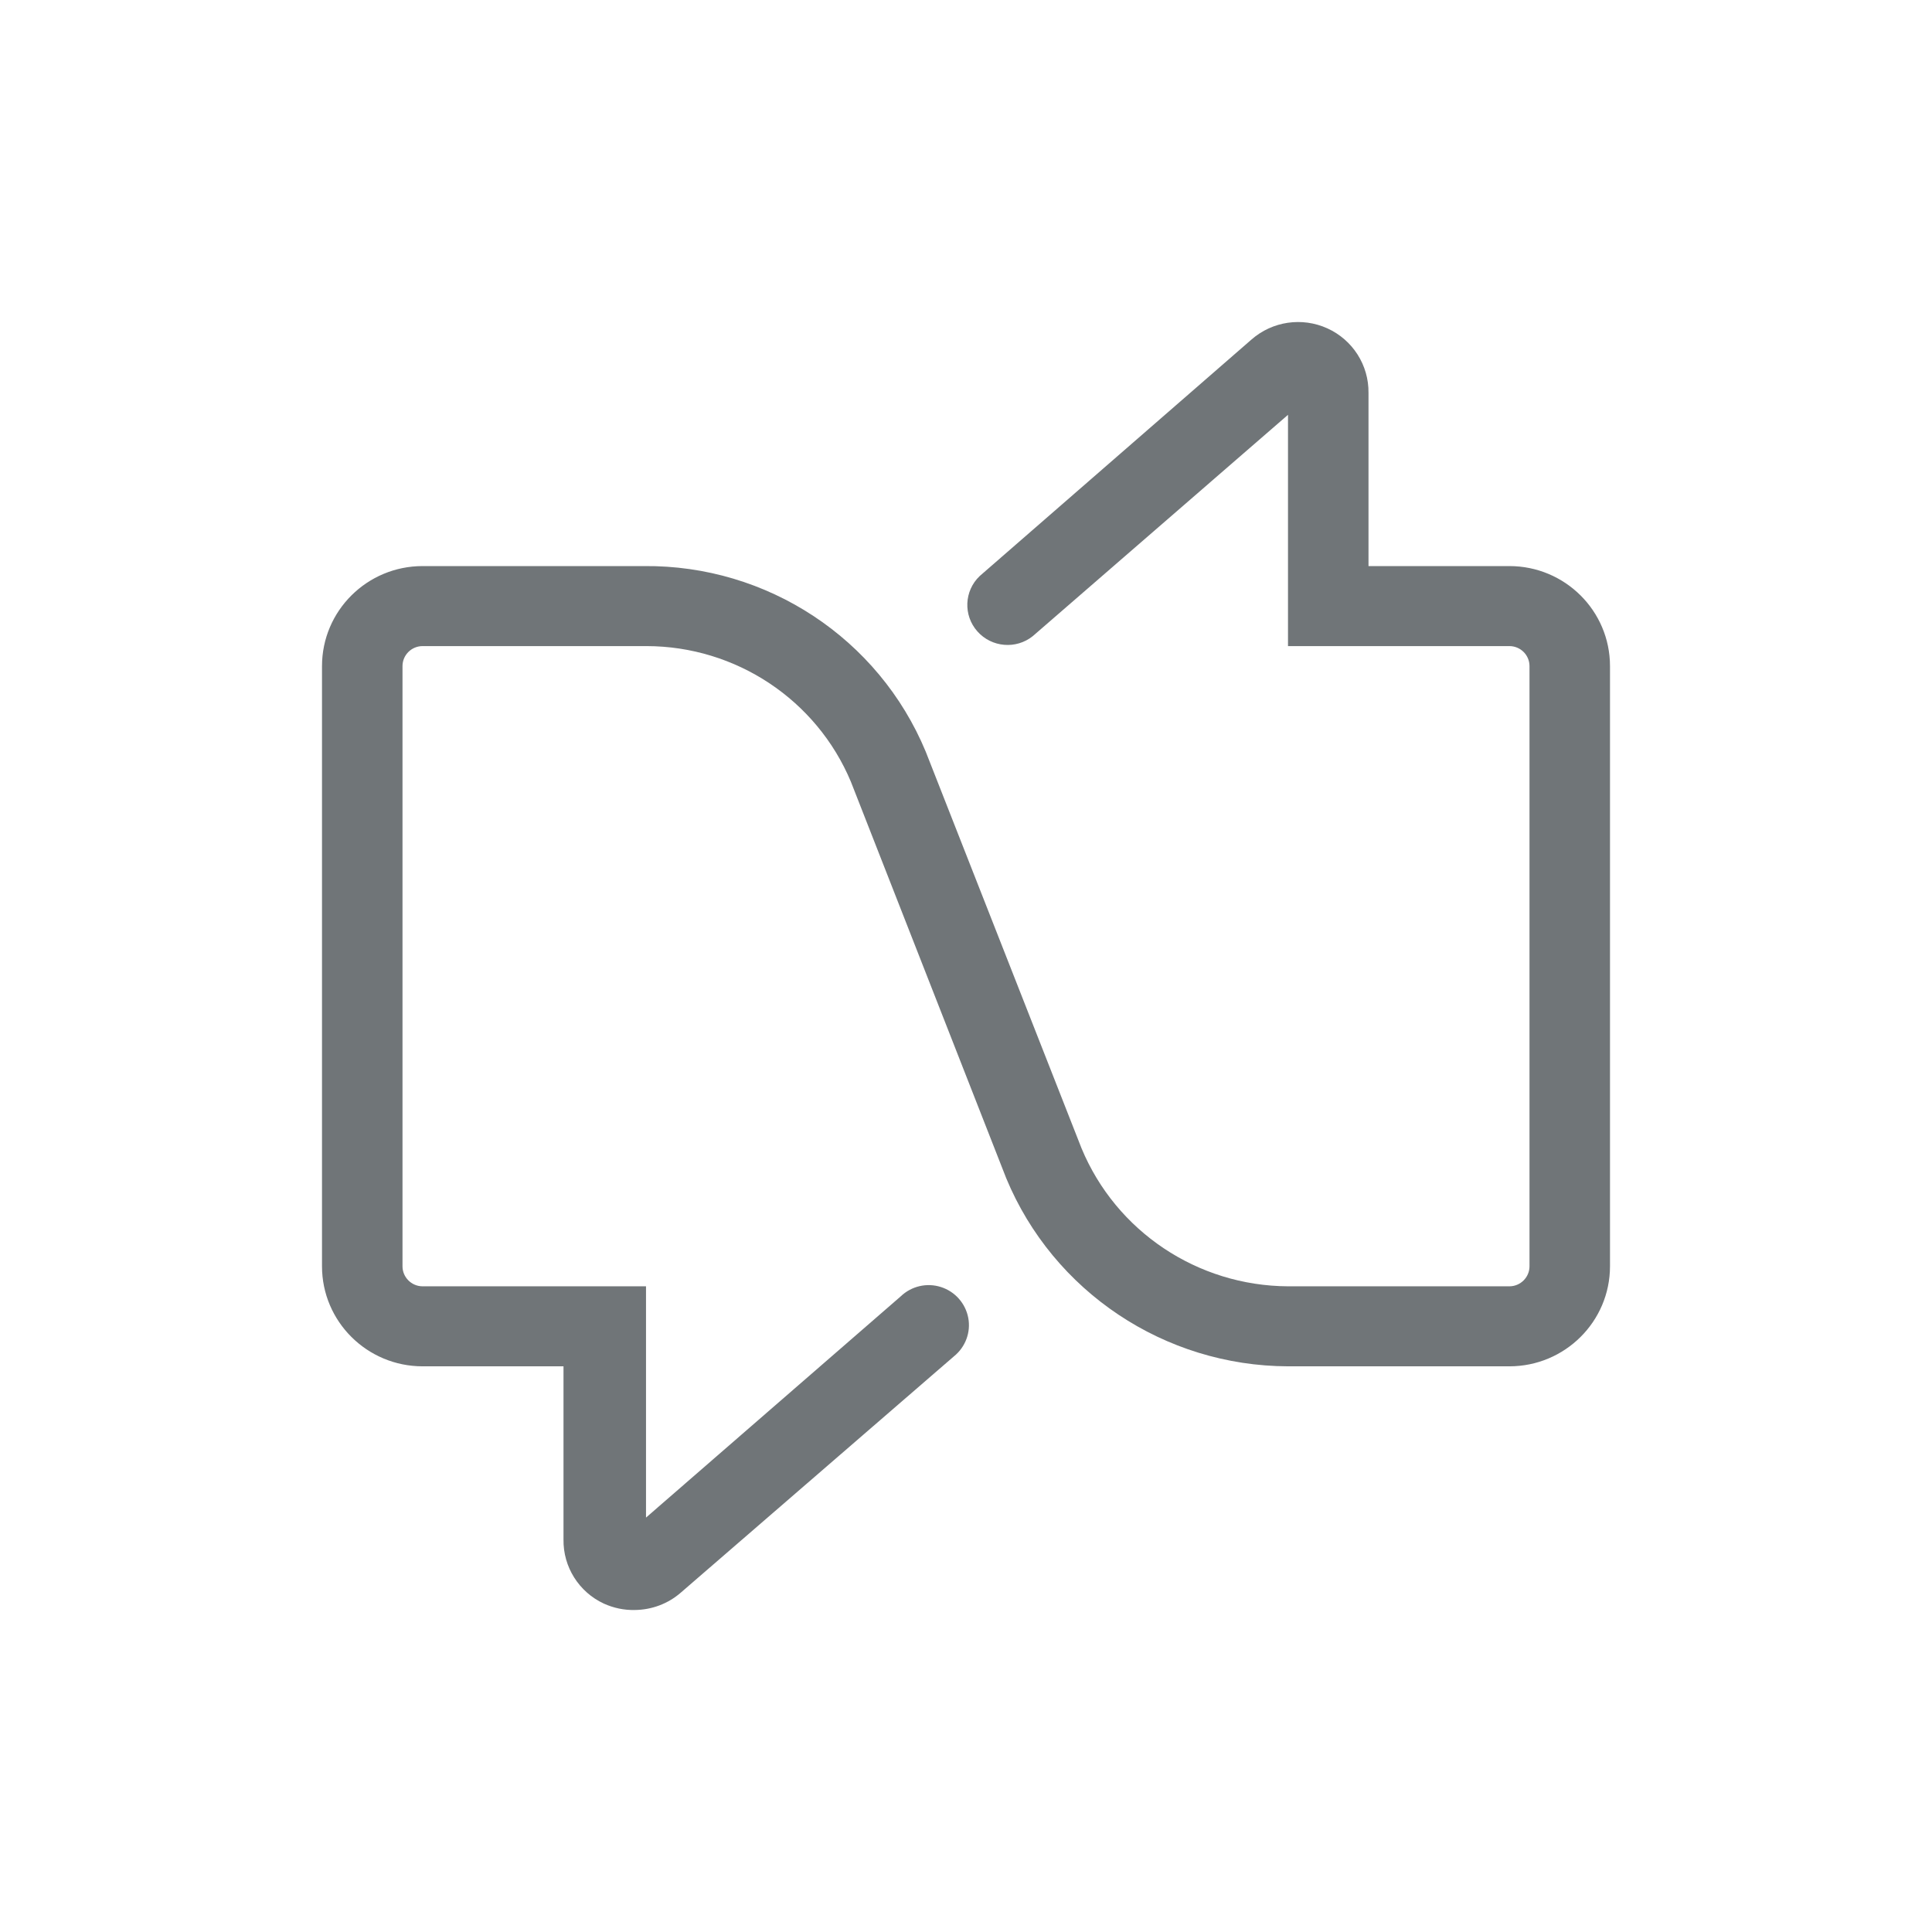
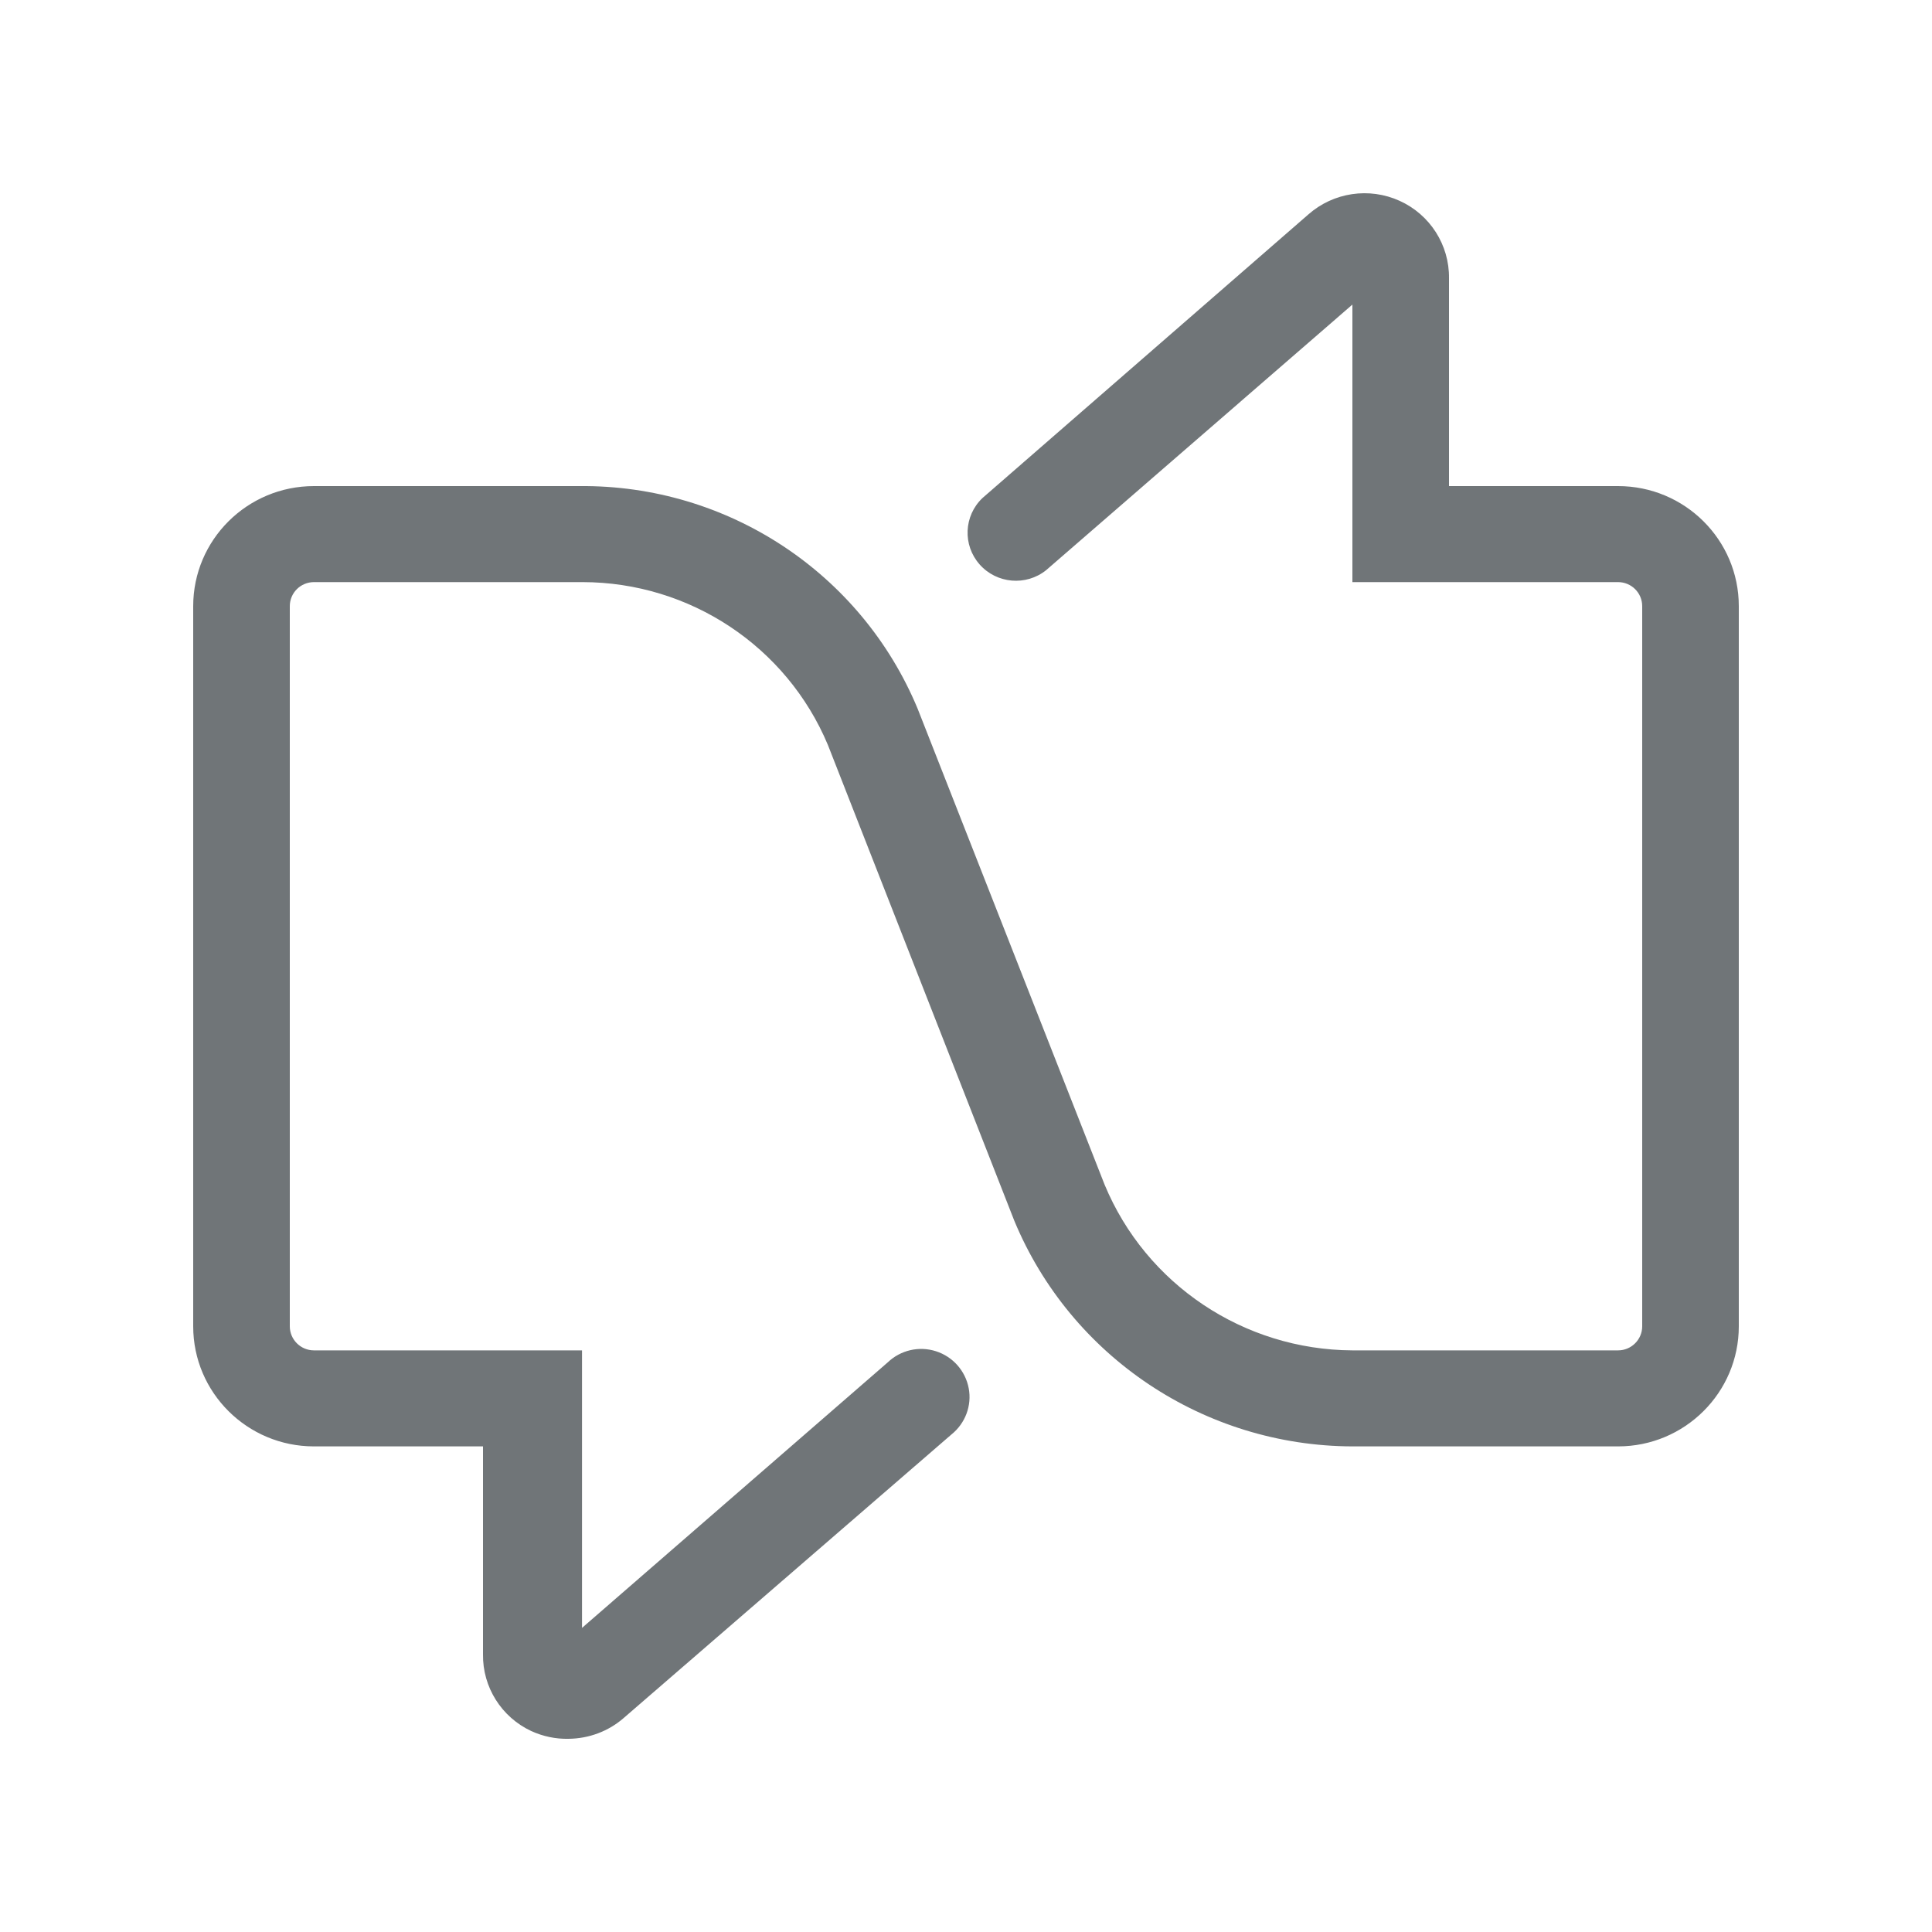
- <svg xmlns="http://www.w3.org/2000/svg" width="24" height="24" viewBox="0 0 24 24">
-   <path fill="#707578" fill-rule="evenodd" d="M7.885,20 C7.752,20.003 7.621,19.975 7.5,19.92 C7.191,19.776 6.995,19.465 7,19.125 L7,16.973 L5.25,16.973 C4.56,16.973 4,16.416 4,15.73 L4,8.275 C4,7.588 4.56,7.032 5.25,7.032 L8,7.032 C9.531,7.018 10.916,7.931 11.5,9.338 L13.435,14.264 C13.864,15.297 14.875,15.973 16,15.979 L18.75,15.979 C18.888,15.979 19,15.867 19,15.73 L19,8.275 C19,8.137 18.888,8.026 18.75,8.026 L16,8.026 L16,5.153 L12.83,7.902 C12.622,8.069 12.318,8.043 12.141,7.843 C11.964,7.643 11.977,7.34 12.17,7.156 L15.545,4.219 C15.804,3.991 16.174,3.936 16.489,4.079 C16.804,4.222 17.004,4.536 17,4.88 L17,7.032 L18.75,7.032 C19.44,7.032 20,7.588 20,8.275 L20,15.73 C20,16.416 19.44,16.973 18.75,16.973 L16,16.973 L16,16.973 C14.466,16.968 13.085,16.046 12.5,14.637 L10.57,9.711 C10.143,8.692 9.141,8.027 8.03,8.026 L5.25,8.026 C5.112,8.026 5,8.137 5,8.275 L5,15.73 C5,15.867 5.112,15.979 5.25,15.979 L8.025,15.979 L8.025,18.852 L11.19,16.103 C11.323,15.976 11.514,15.932 11.689,15.988 C11.864,16.044 11.994,16.191 12.028,16.371 C12.062,16.55 11.993,16.734 11.85,16.849 L8.455,19.786 C8.297,19.923 8.095,19.998 7.885,20 L7.885,20 Z" />
+ <svg xmlns="http://www.w3.org/2000/svg" width="20" height="20" viewBox="0 0 20 20">
+   <path fill="#707578" fill-rule="evenodd" d="M5.885,18 C5.752,18.003 5.621,17.975 5.5,17.92 C5.191,17.776 4.995,17.465 5,17.125 L5,14.973 L3.25,14.973 C2.56,14.973 2,14.416 2,13.73 L2,6.275 C2,5.588 2.56,5.032 3.25,5.032 L6,5.032 C7.531,5.018 8.916,5.931 9.5,7.338 L11.435,12.264 C11.864,13.297 12.875,13.973 14,13.979 L16.75,13.979 C16.888,13.979 17,13.867 17,13.73 L17,6.275 C17,6.137 16.888,6.026 16.75,6.026 L14,6.026 L14,3.153 L10.83,5.902 C10.622,6.069 10.318,6.043 10.141,5.843 C9.964,5.643 9.977,5.34 10.17,5.156 L13.545,2.219 C13.804,1.991 14.174,1.936 14.489,2.079 C14.804,2.222 15.004,2.536 15,2.88 L15,5.032 L16.75,5.032 C17.44,5.032 18,5.588 18,6.275 L18,13.73 C18,14.416 17.44,14.973 16.75,14.973 L14,14.973 L14,14.973 C12.466,14.968 11.085,14.046 10.5,12.637 L8.57,7.711 C8.143,6.692 7.141,6.027 6.03,6.026 L3.25,6.026 C3.112,6.026 3,6.137 3,6.275 L3,13.73 C3,13.867 3.112,13.979 3.25,13.979 L6.025,13.979 L6.025,16.852 L9.19,14.103 C9.323,13.976 9.514,13.932 9.689,13.988 C9.864,14.044 9.994,14.191 10.028,14.371 C10.062,14.55 9.993,14.734 9.85,14.849 L6.455,17.786 C6.297,17.923 6.095,17.998 5.885,18 L5.885,18 Z" />
</svg>
